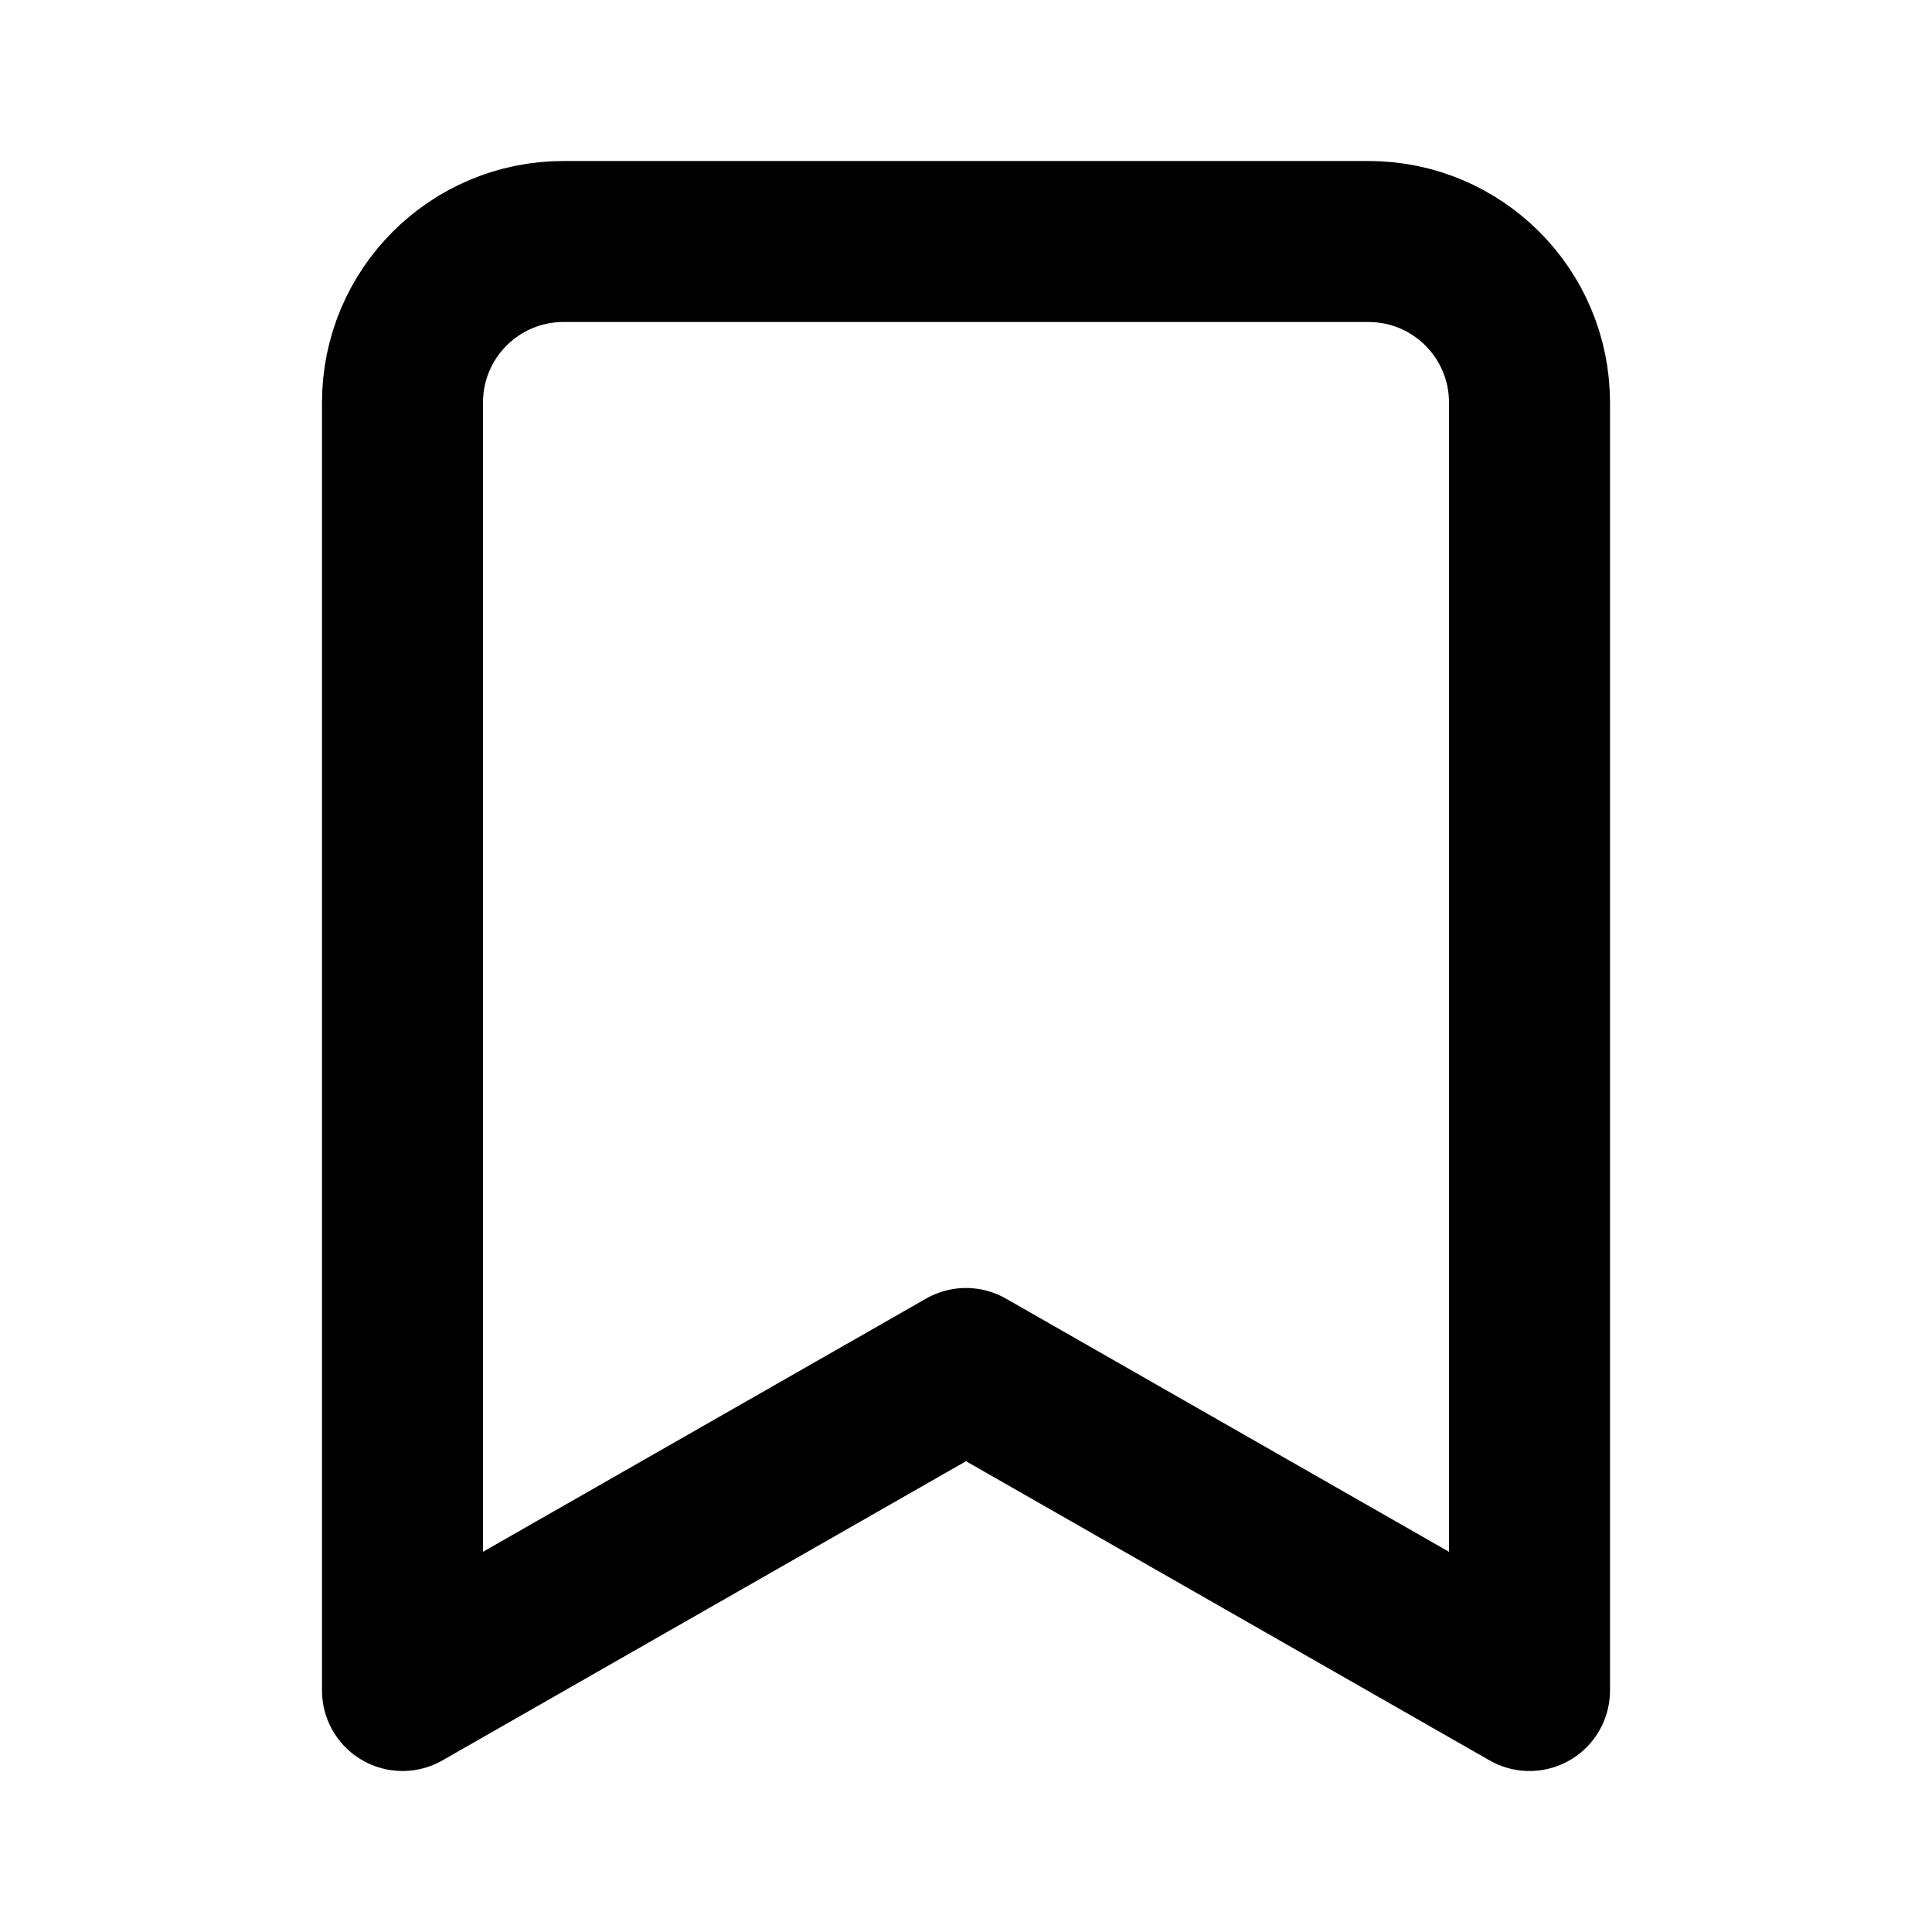
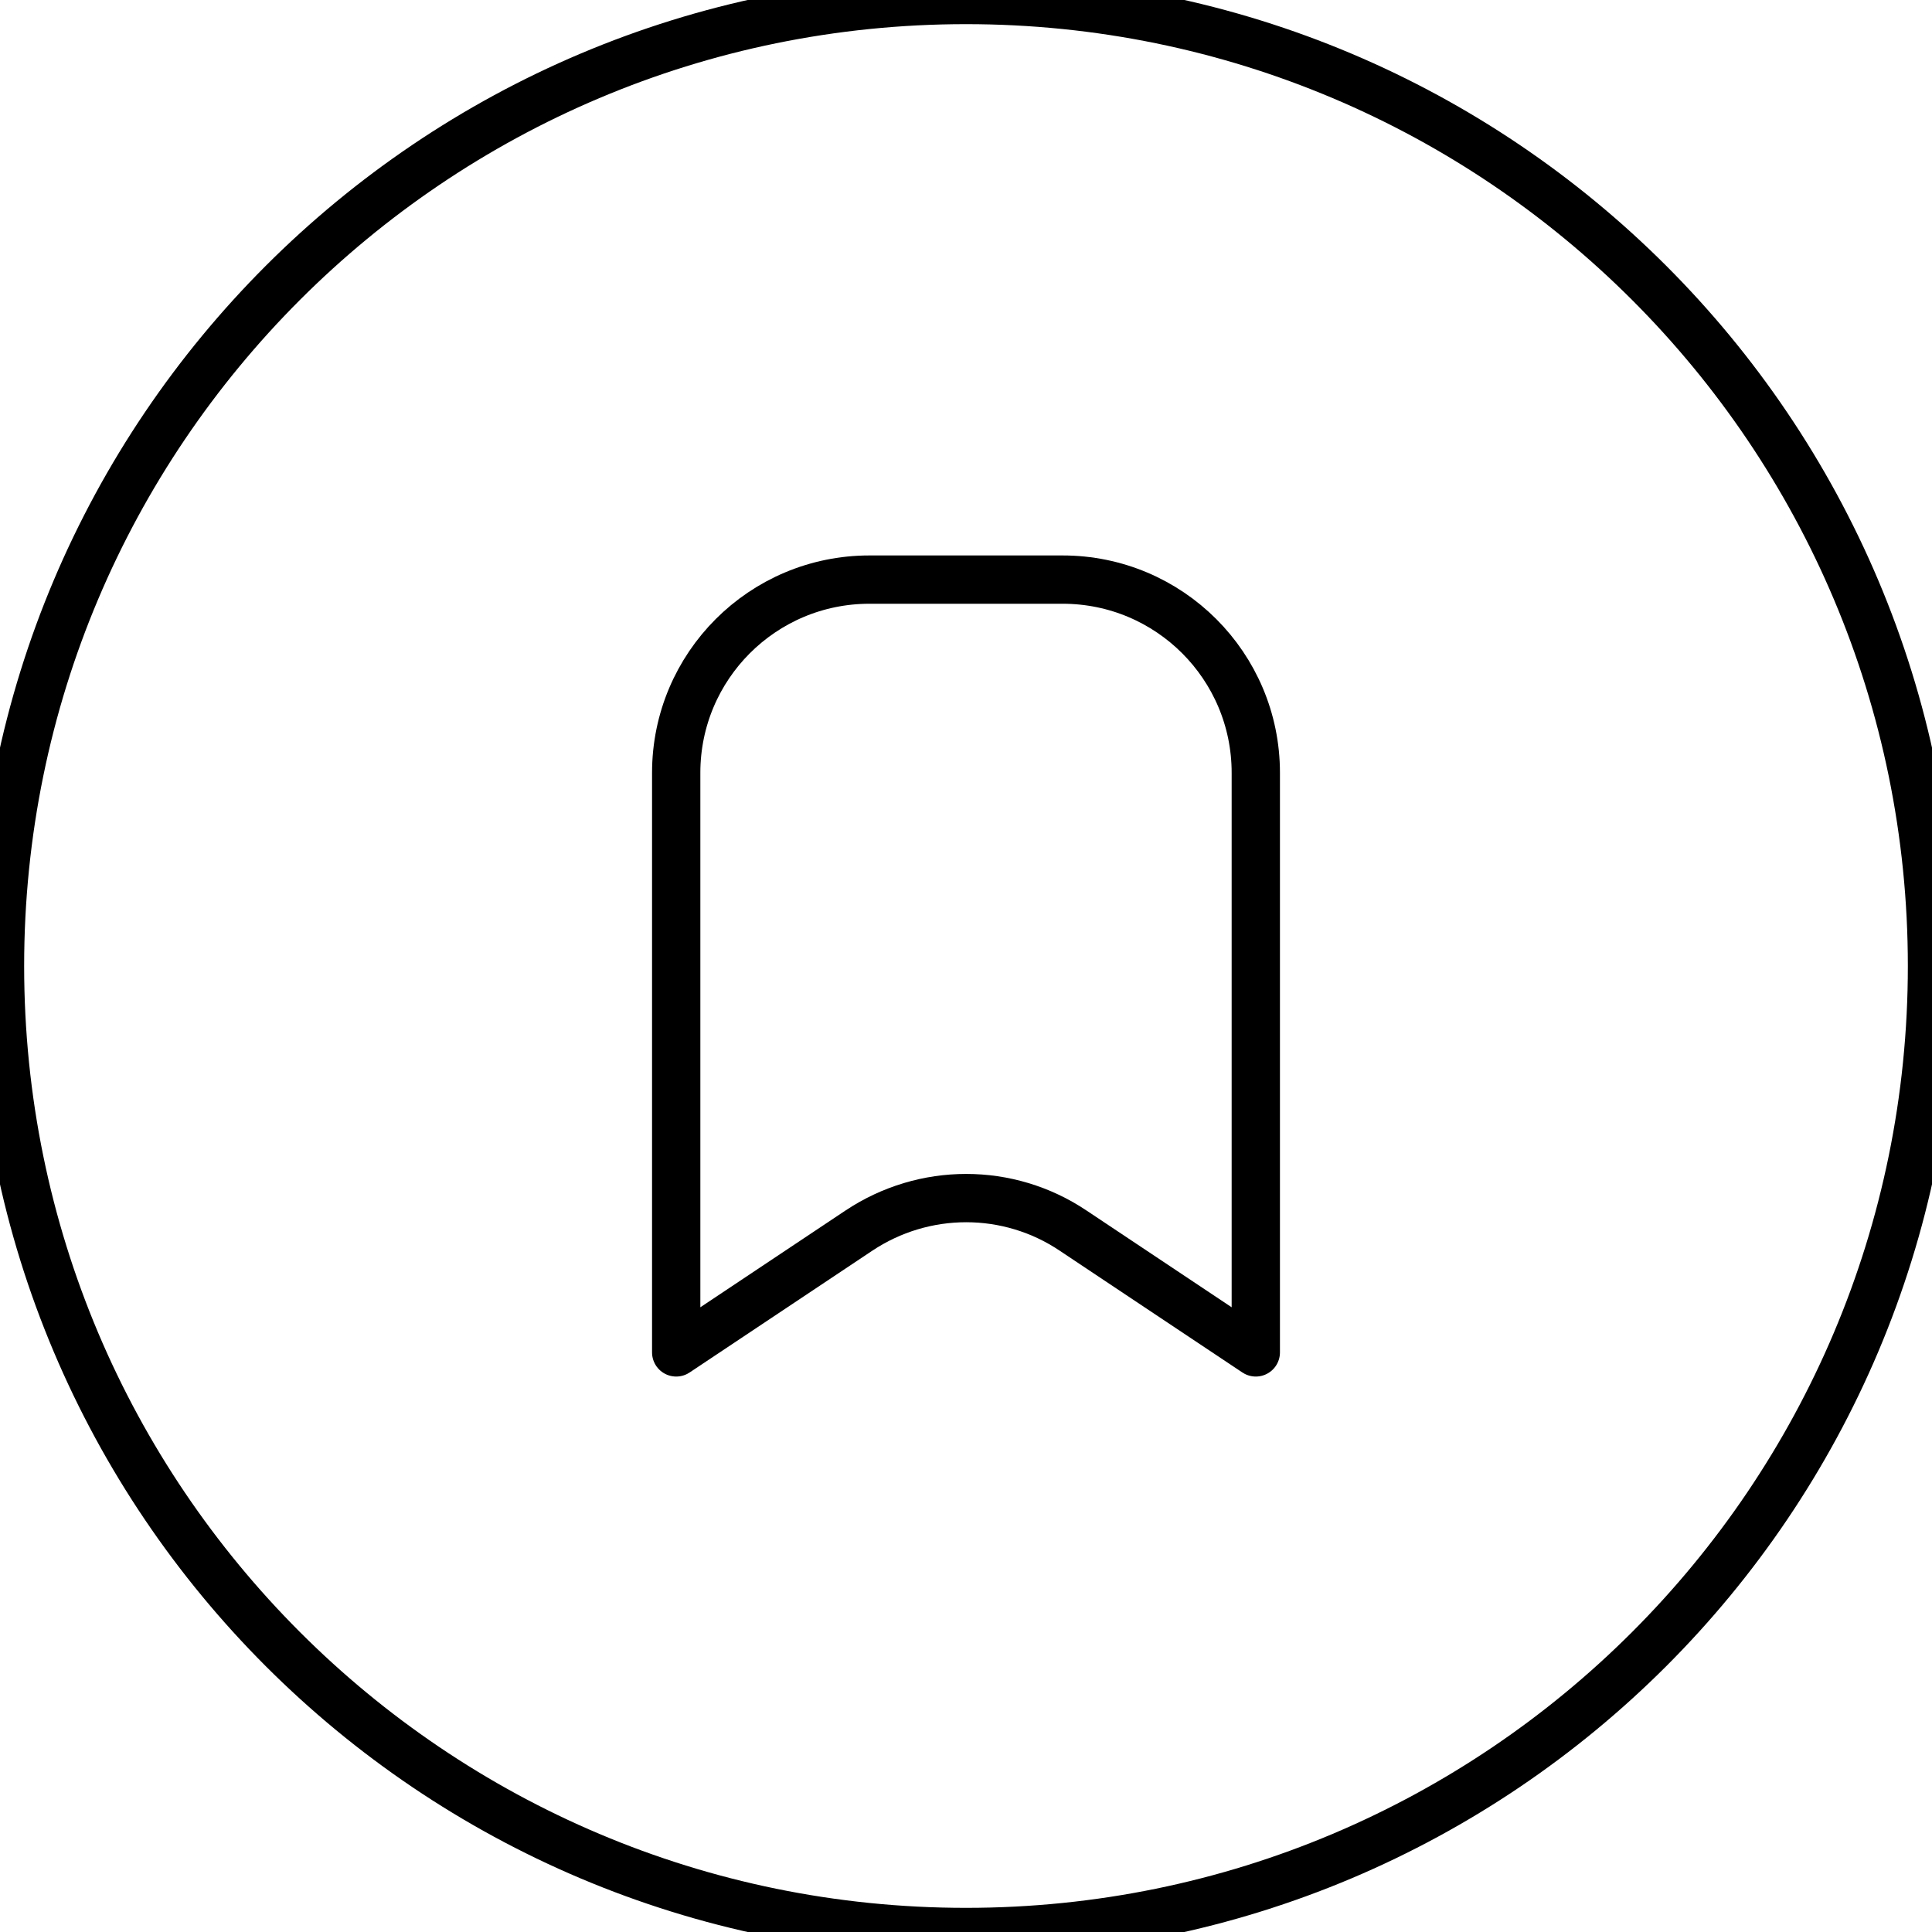
- <svg xmlns="http://www.w3.org/2000/svg" height="24" viewBox="0 0 24 24" fill="none" stroke="currentColor" stroke-width="2" stroke-linecap="round" stroke-linejoin="round">
-   <path d="m19 21-7-4-7 4V5a2 2 0 0 1 2-2h10a2 2 0 0 1 2 2v16z" />
+ <svg xmlns="http://www.w3.org/2000/svg" id="Ebene_1" version="1.1" viewBox="0 0 40 40">
+   <defs>
+     <style>
+       .st0 {
+         fill: none;
+         stroke: #000;
+         stroke-linecap: round;
+         stroke-linejoin: round;
+       }
+     </style>
+   </defs>
+   <path class="st0" d="M14,28v-12c0-2.21,1.79-4,4-4h4c2.21,0,4,1.79,4,4v12l-3.78-2.52c-1.34-.9-3.09-.9-4.44,0l-3.78,2.52Z" />
+   <path class="st0" d="M20,40c11.05,0,20-8.95,20-20S31.05,0,20,0,0,8.95,0,20s8.95,20,20,20Z" />
</svg>
